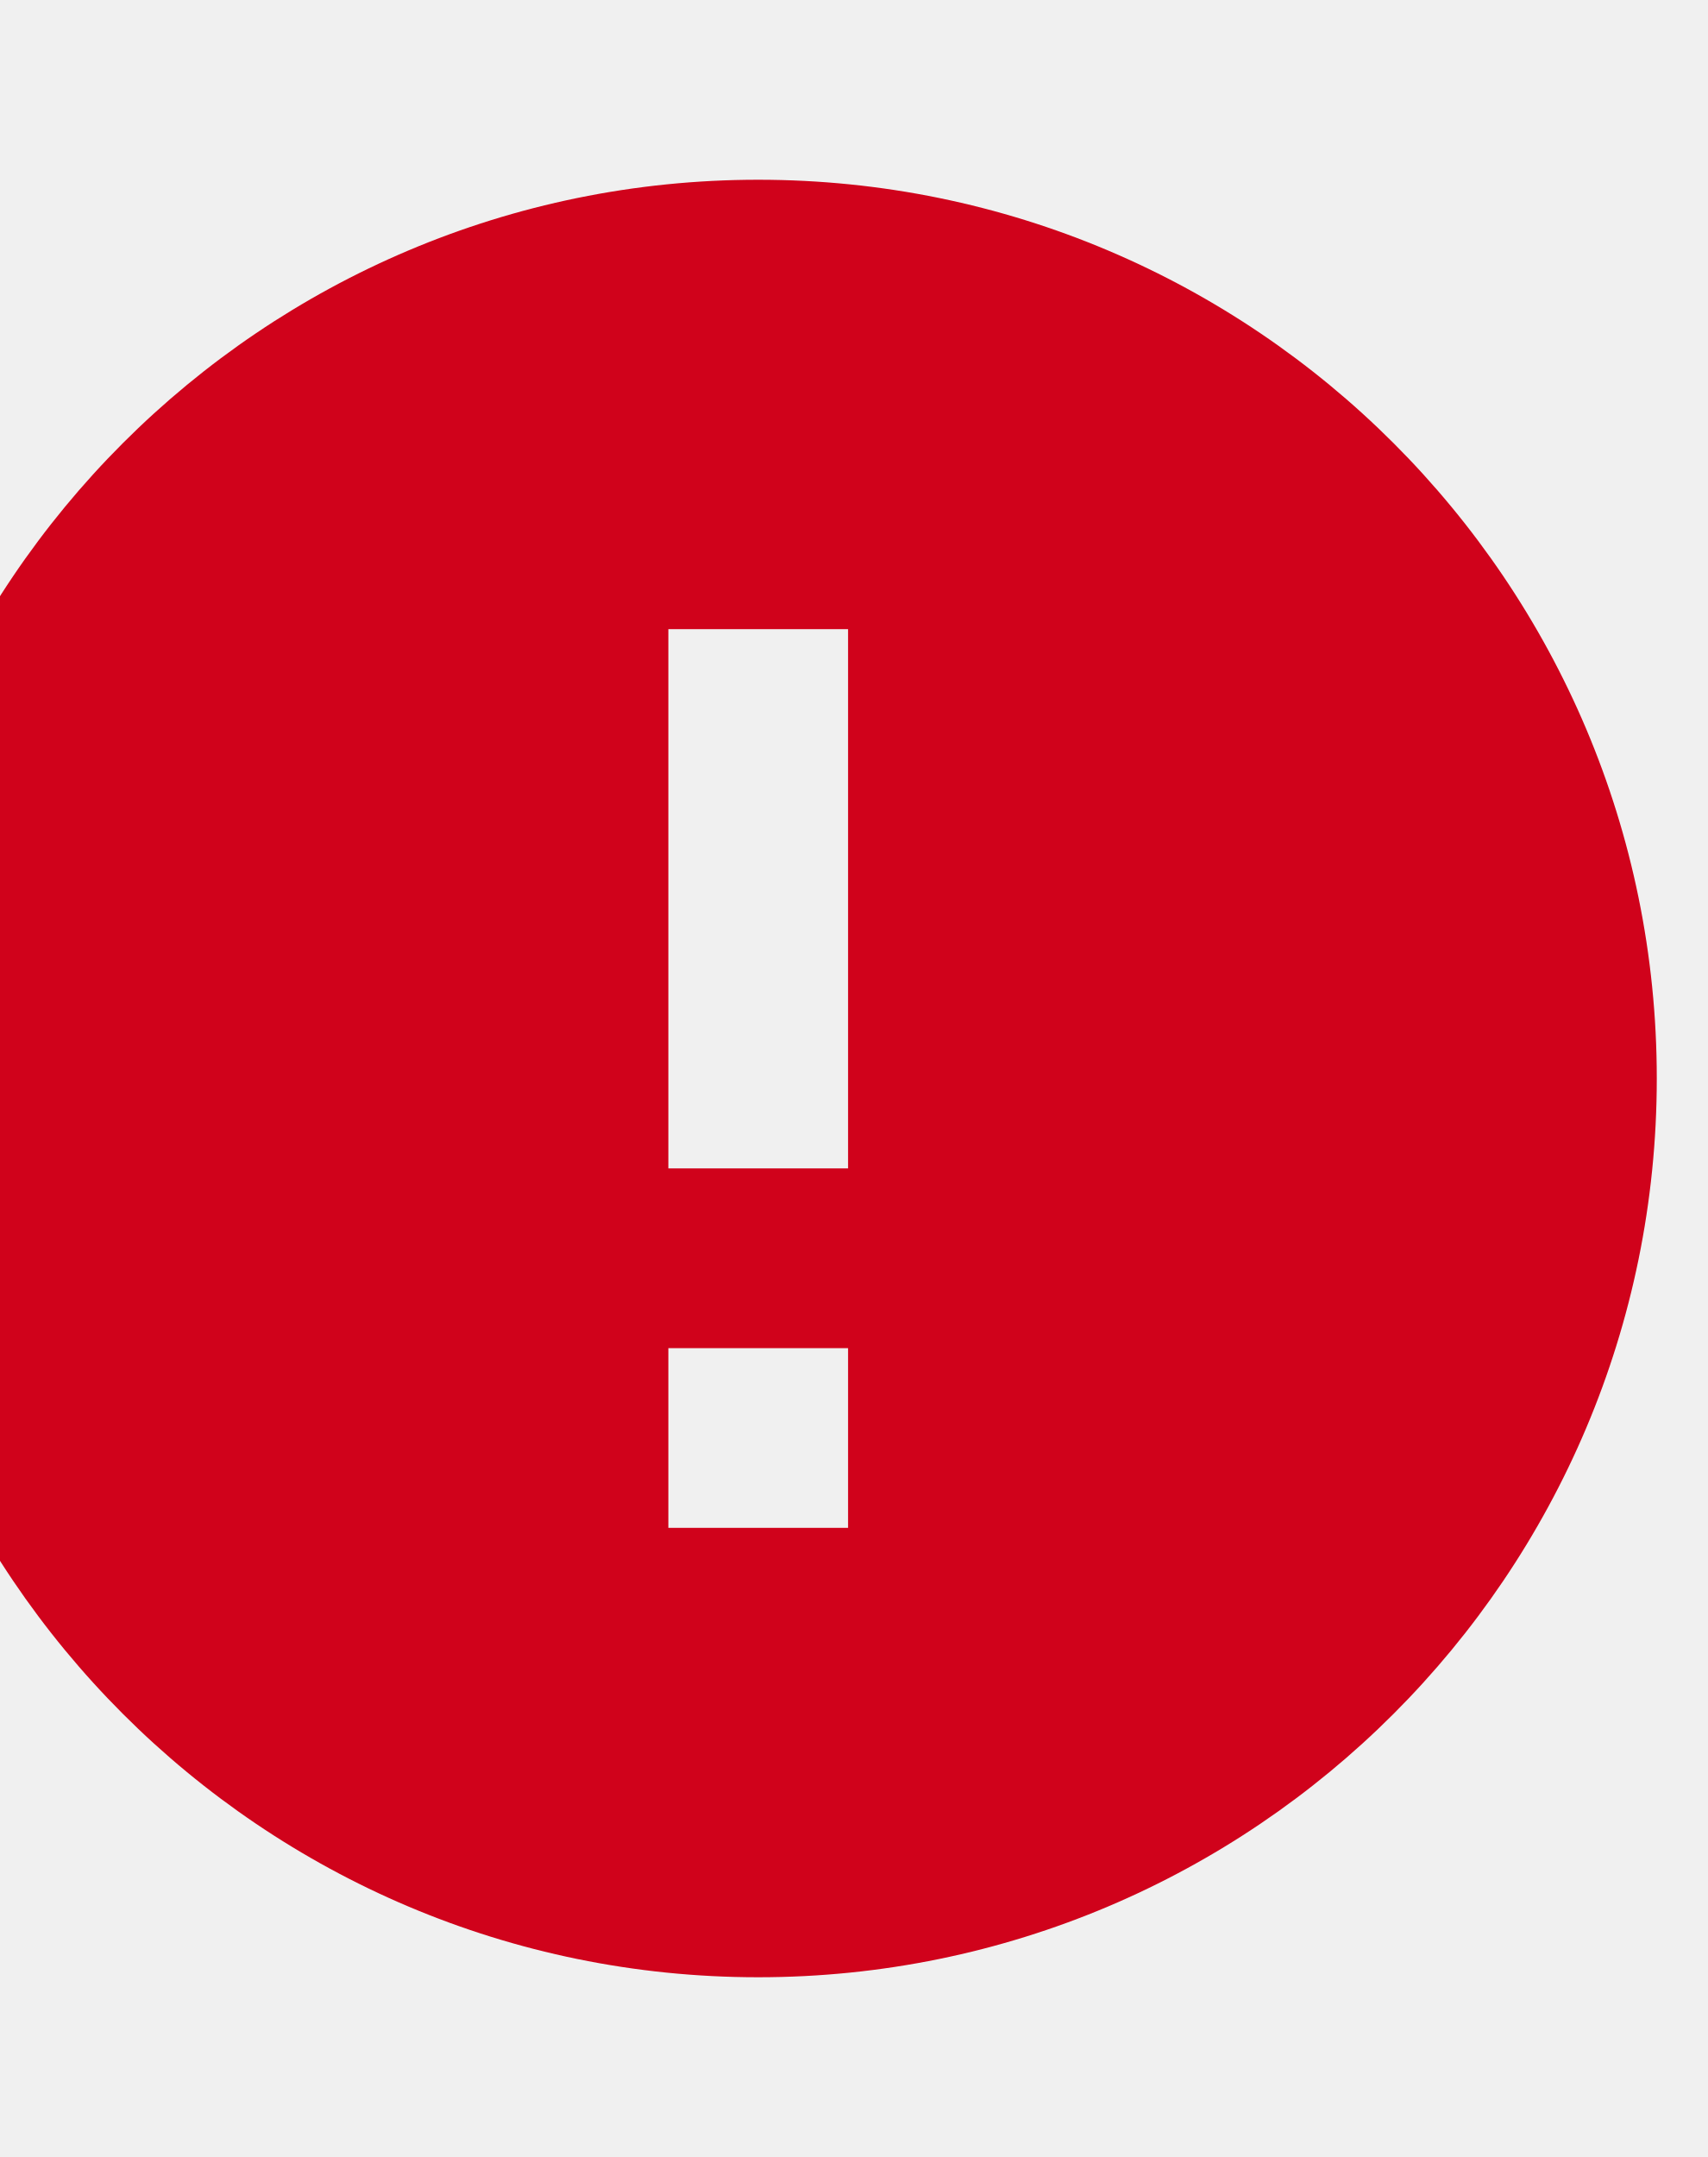
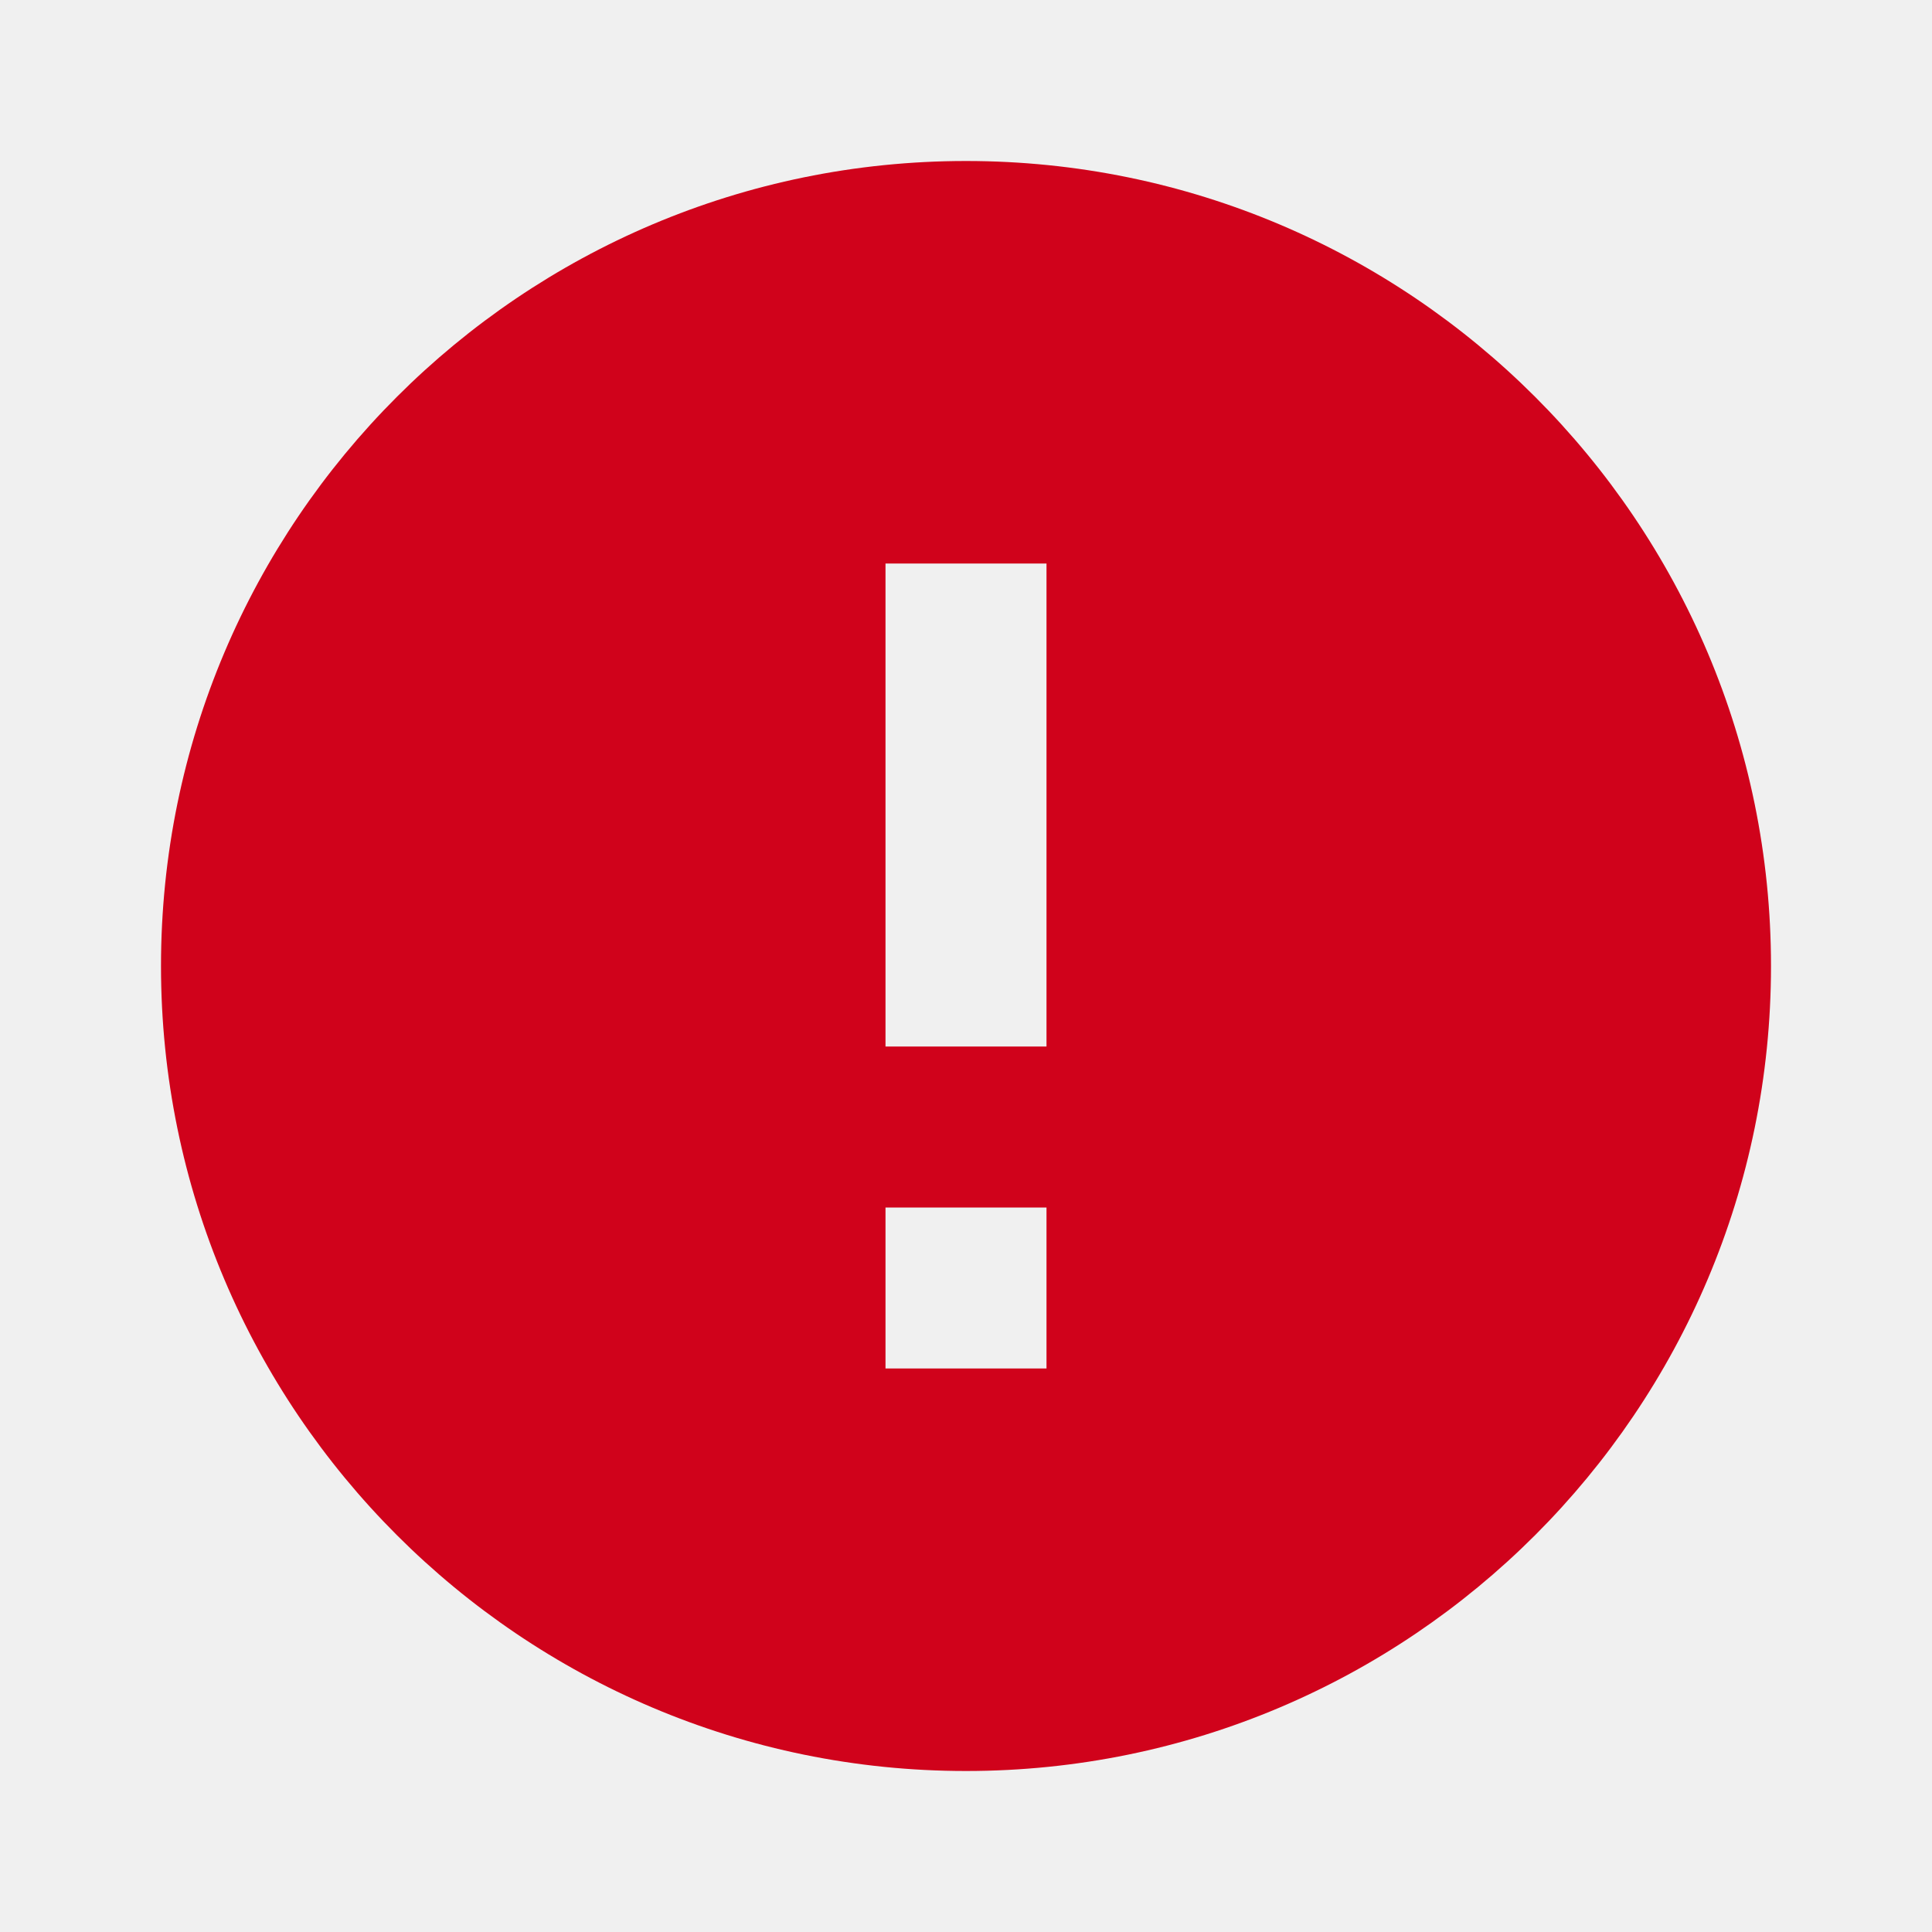
- <svg xmlns="http://www.w3.org/2000/svg" width="19" height="24" fill="none" viewBox="0 0 19 24">
-   <g clip-path="url(#clip0)">
-     <path fill="#D0021B" fill-rule="evenodd" d="M8.438 2c-5.52 0-10 4.48-10 10s4.48 10 10 10 10-4.48 10-10-4.48-10-10-10zm-1 15v-2h2v2h-2zm0-10v6h2V7h-2z" clip-rule="evenodd" />
-   </g>
-   <defs>
-     <clipPath id="clip0">
-       <path fill="#fff" d="M0 0H18.919V24H0z" />
-     </clipPath>
-   </defs>
+ <svg xmlns="http://www.w3.org/2000/svg" width="24" height="24" fill="none" viewBox="0 0 24 24">
+   <path fill="#D0021B" fill-rule="evenodd" d="M12 2C6.48 2 2 6.48 2 12s4.48 10 10 10 10-4.48 10-10S17.52 2 12 2zm-1 15v-2h2v2h-2zm0-10v6h2V7h-2z" clip-rule="evenodd" />
</svg>
